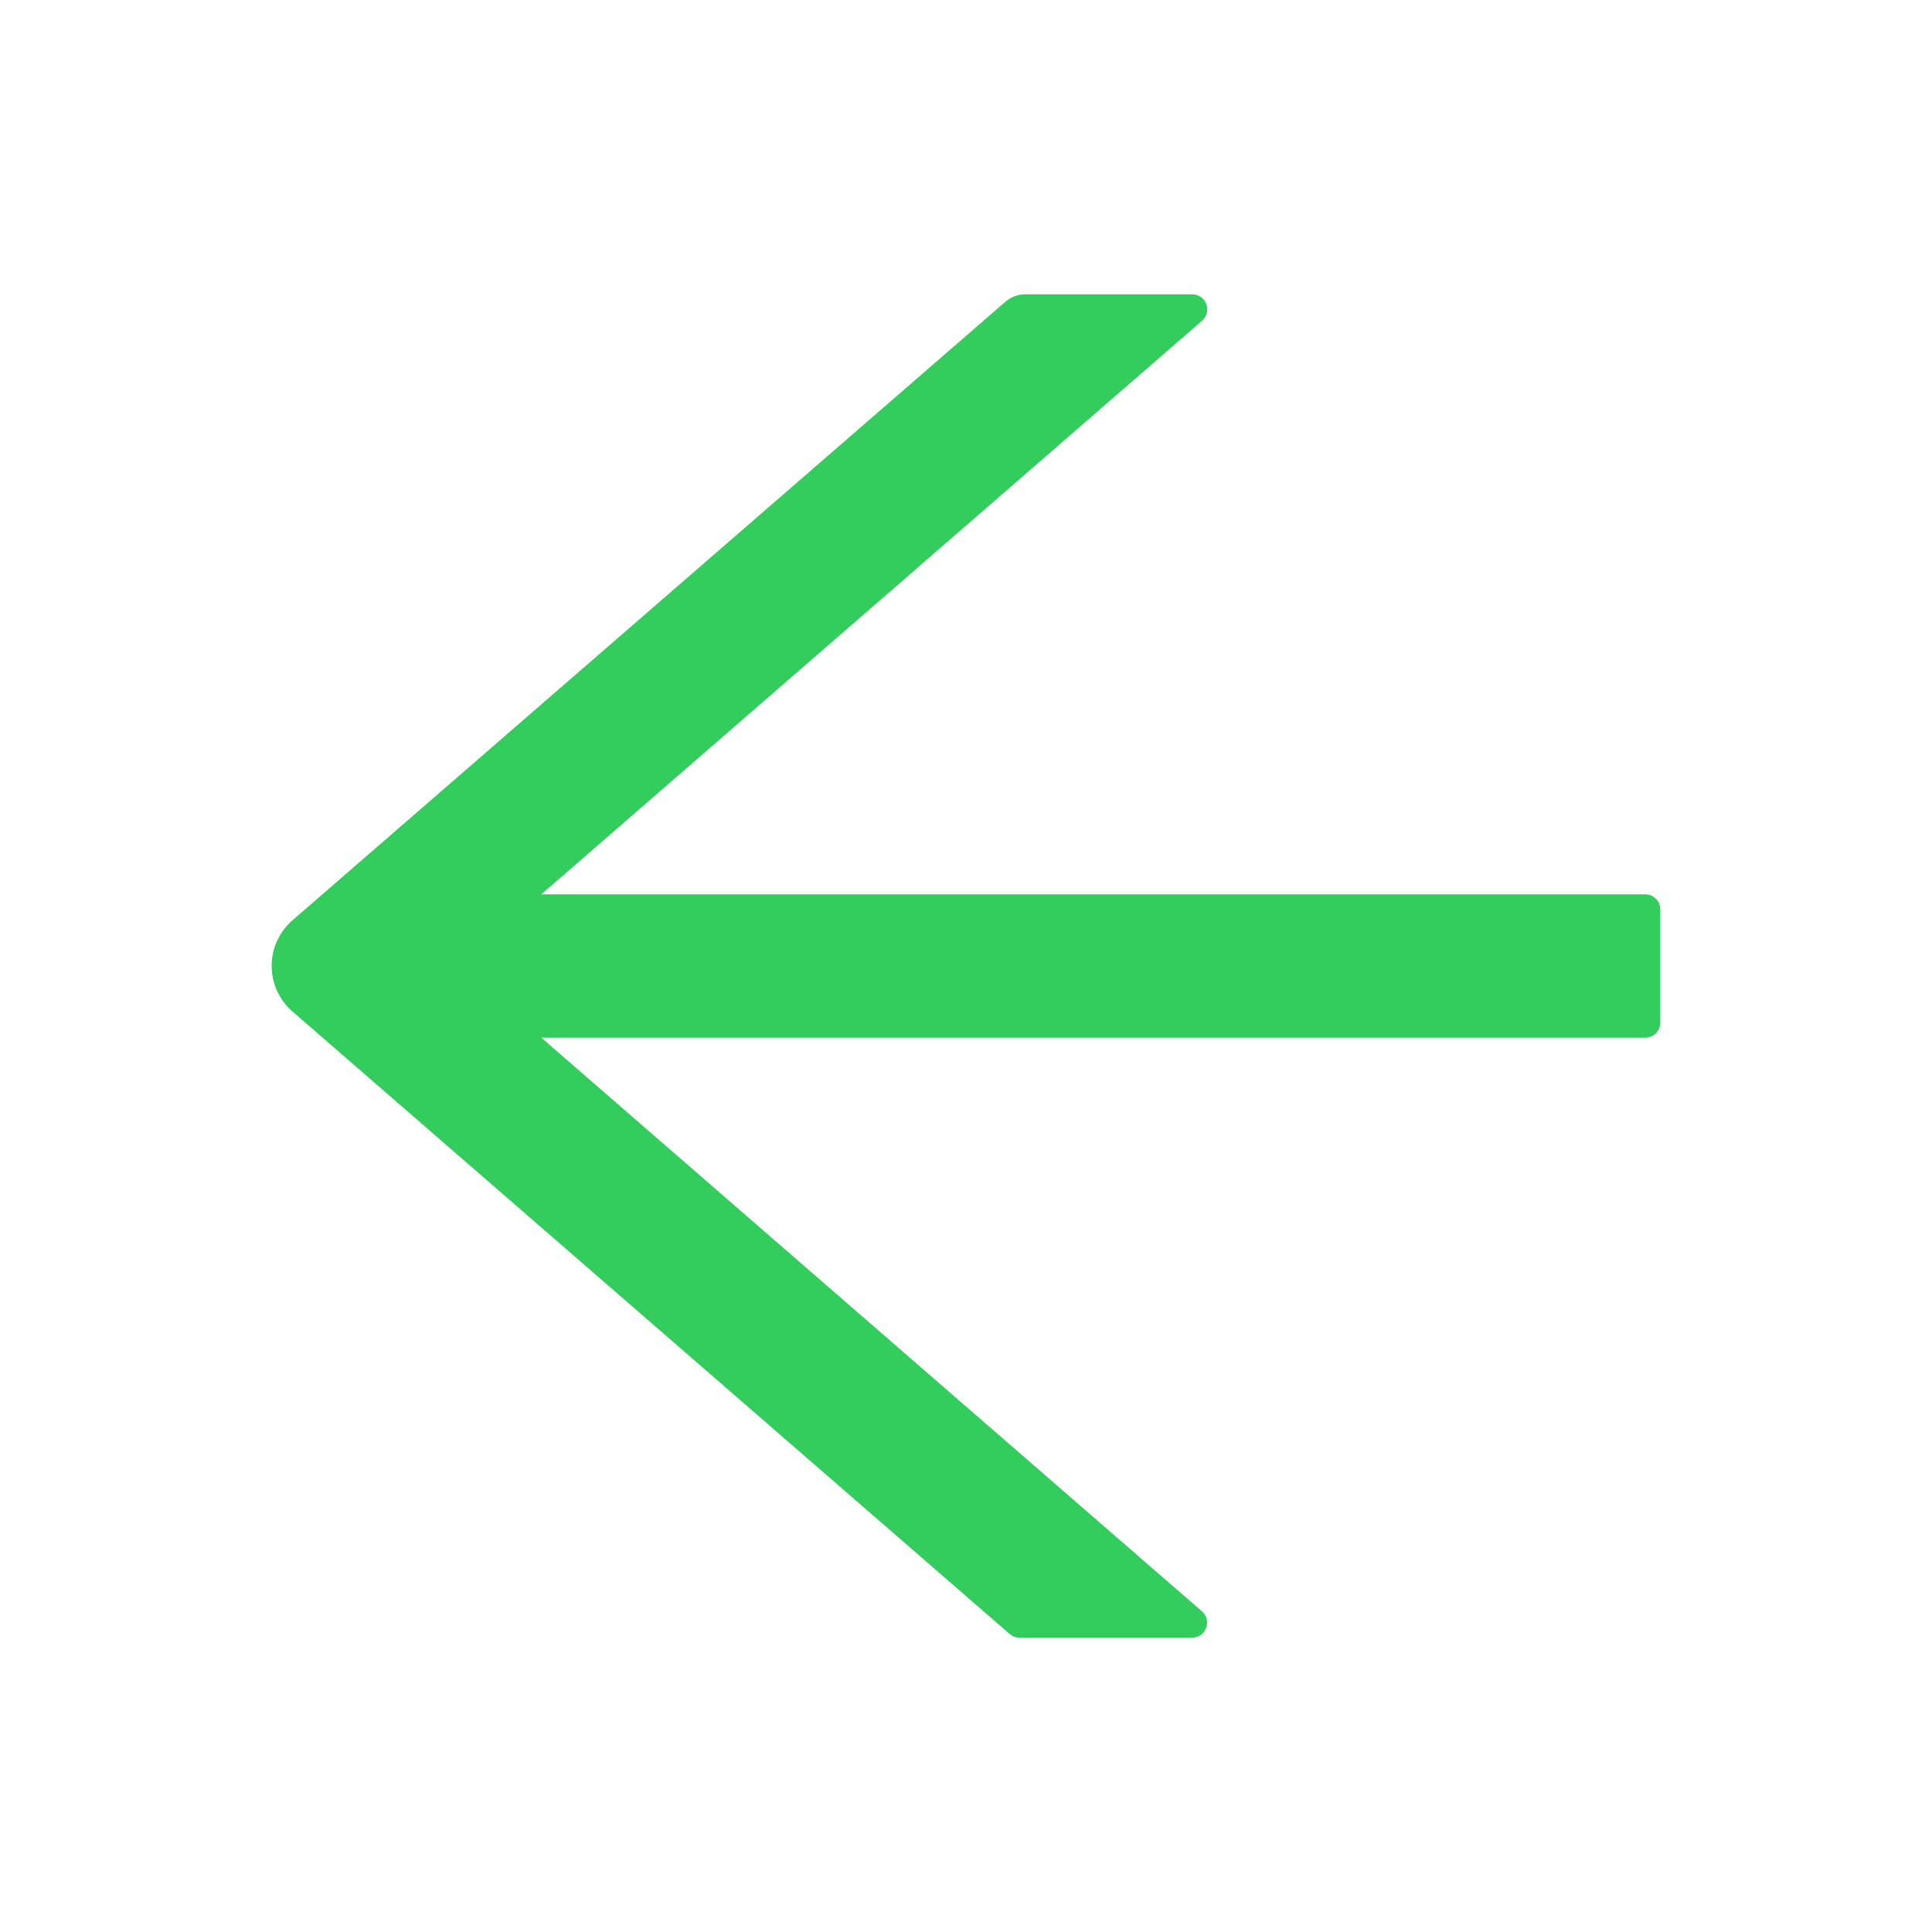
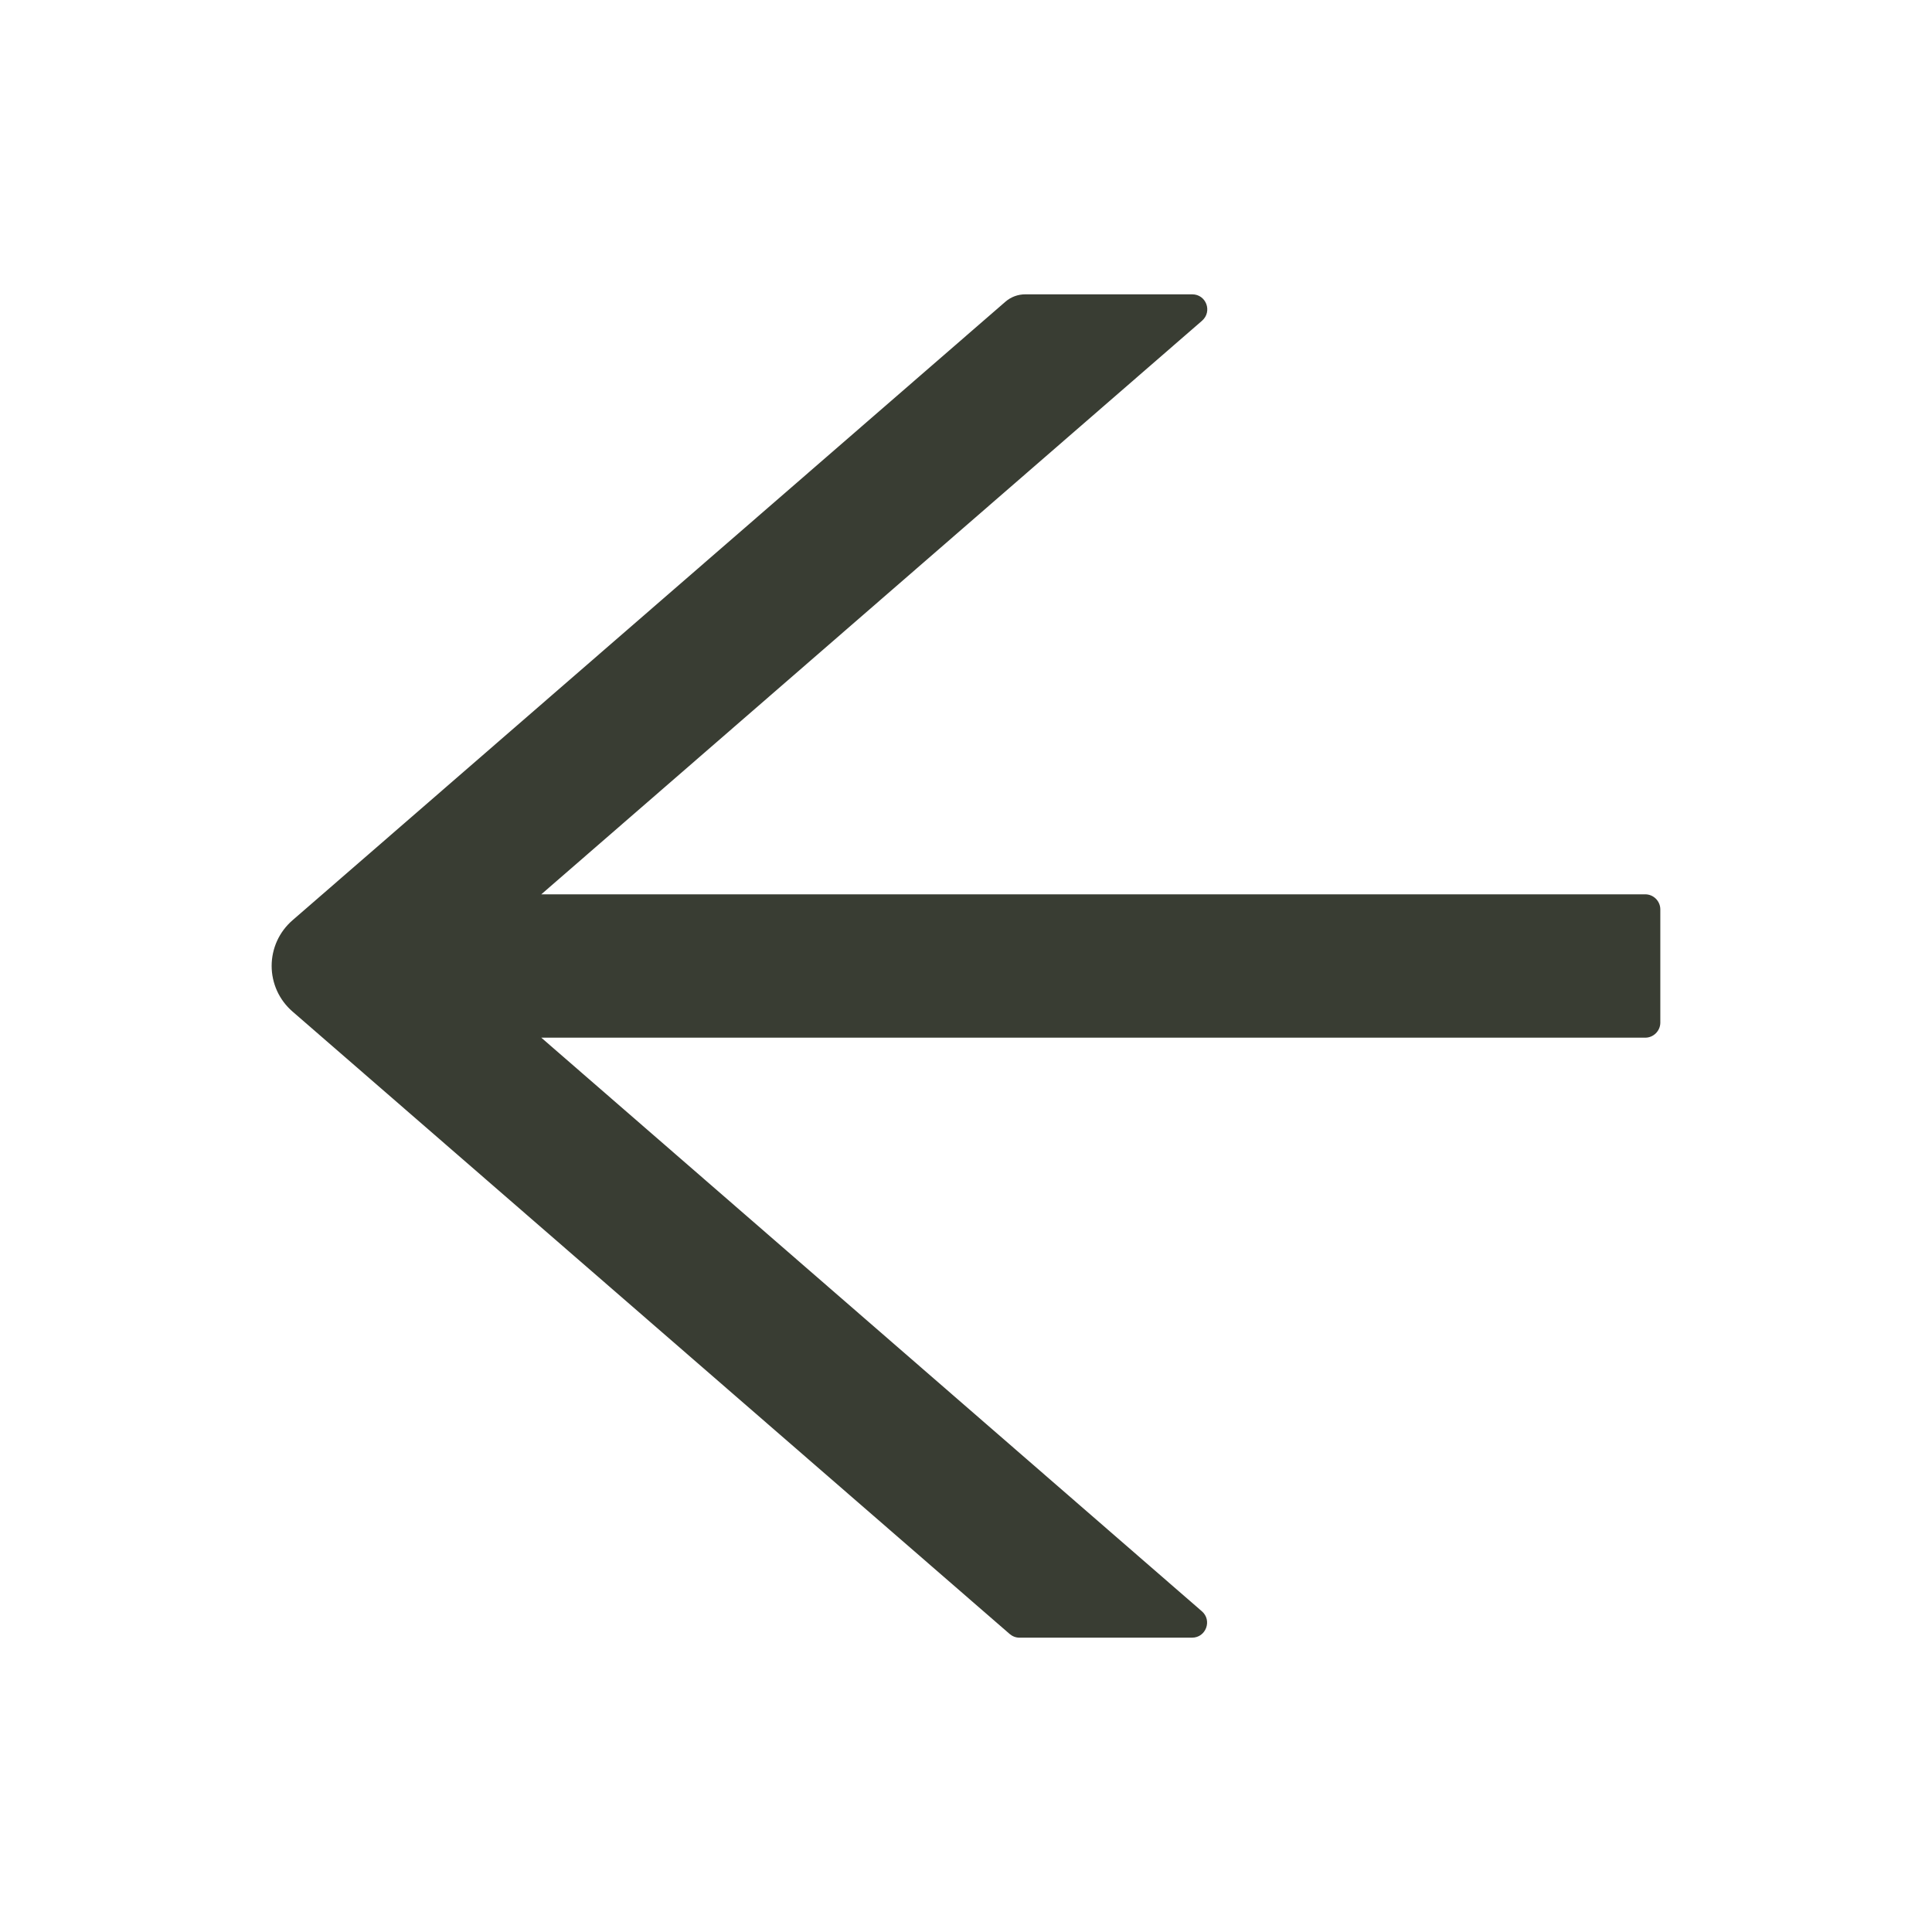
- <svg xmlns="http://www.w3.org/2000/svg" width="40" height="40" viewBox="0 0 58 58" fill="#32CD5D">
-   <path d="M49.391 26.848H16.25L36.086 9.629C36.403 9.351 36.21 8.836 35.791 8.836H30.779C30.558 8.836 30.348 8.915 30.184 9.057L8.779 27.629C8.583 27.799 8.426 28.009 8.318 28.245C8.211 28.481 8.155 28.738 8.155 28.997C8.155 29.257 8.211 29.513 8.318 29.749C8.426 29.985 8.583 30.195 8.779 30.365L30.308 49.051C30.393 49.124 30.495 49.164 30.603 49.164H35.786C36.205 49.164 36.397 48.643 36.08 48.371L16.25 31.152H49.391C49.64 31.152 49.844 30.948 49.844 30.699V27.301C49.844 27.052 49.64 26.848 49.391 26.848Z" fill="#32CD5D" />
+ <svg xmlns="http://www.w3.org/2000/svg" width="40" height="40" viewBox="0 0 58 58" fill="#393d33">
+   <path d="M49.391 26.848H16.25L36.086 9.629C36.403 9.351 36.21 8.836 35.791 8.836H30.779C30.558 8.836 30.348 8.915 30.184 9.057L8.779 27.629C8.583 27.799 8.426 28.009 8.318 28.245C8.211 28.481 8.155 28.738 8.155 28.997C8.155 29.257 8.211 29.513 8.318 29.749C8.426 29.985 8.583 30.195 8.779 30.365L30.308 49.051C30.393 49.124 30.495 49.164 30.603 49.164H35.786C36.205 49.164 36.397 48.643 36.08 48.371L16.25 31.152H49.391C49.64 31.152 49.844 30.948 49.844 30.699V27.301C49.844 27.052 49.64 26.848 49.391 26.848Z" fill="#393d33" />
</svg>
